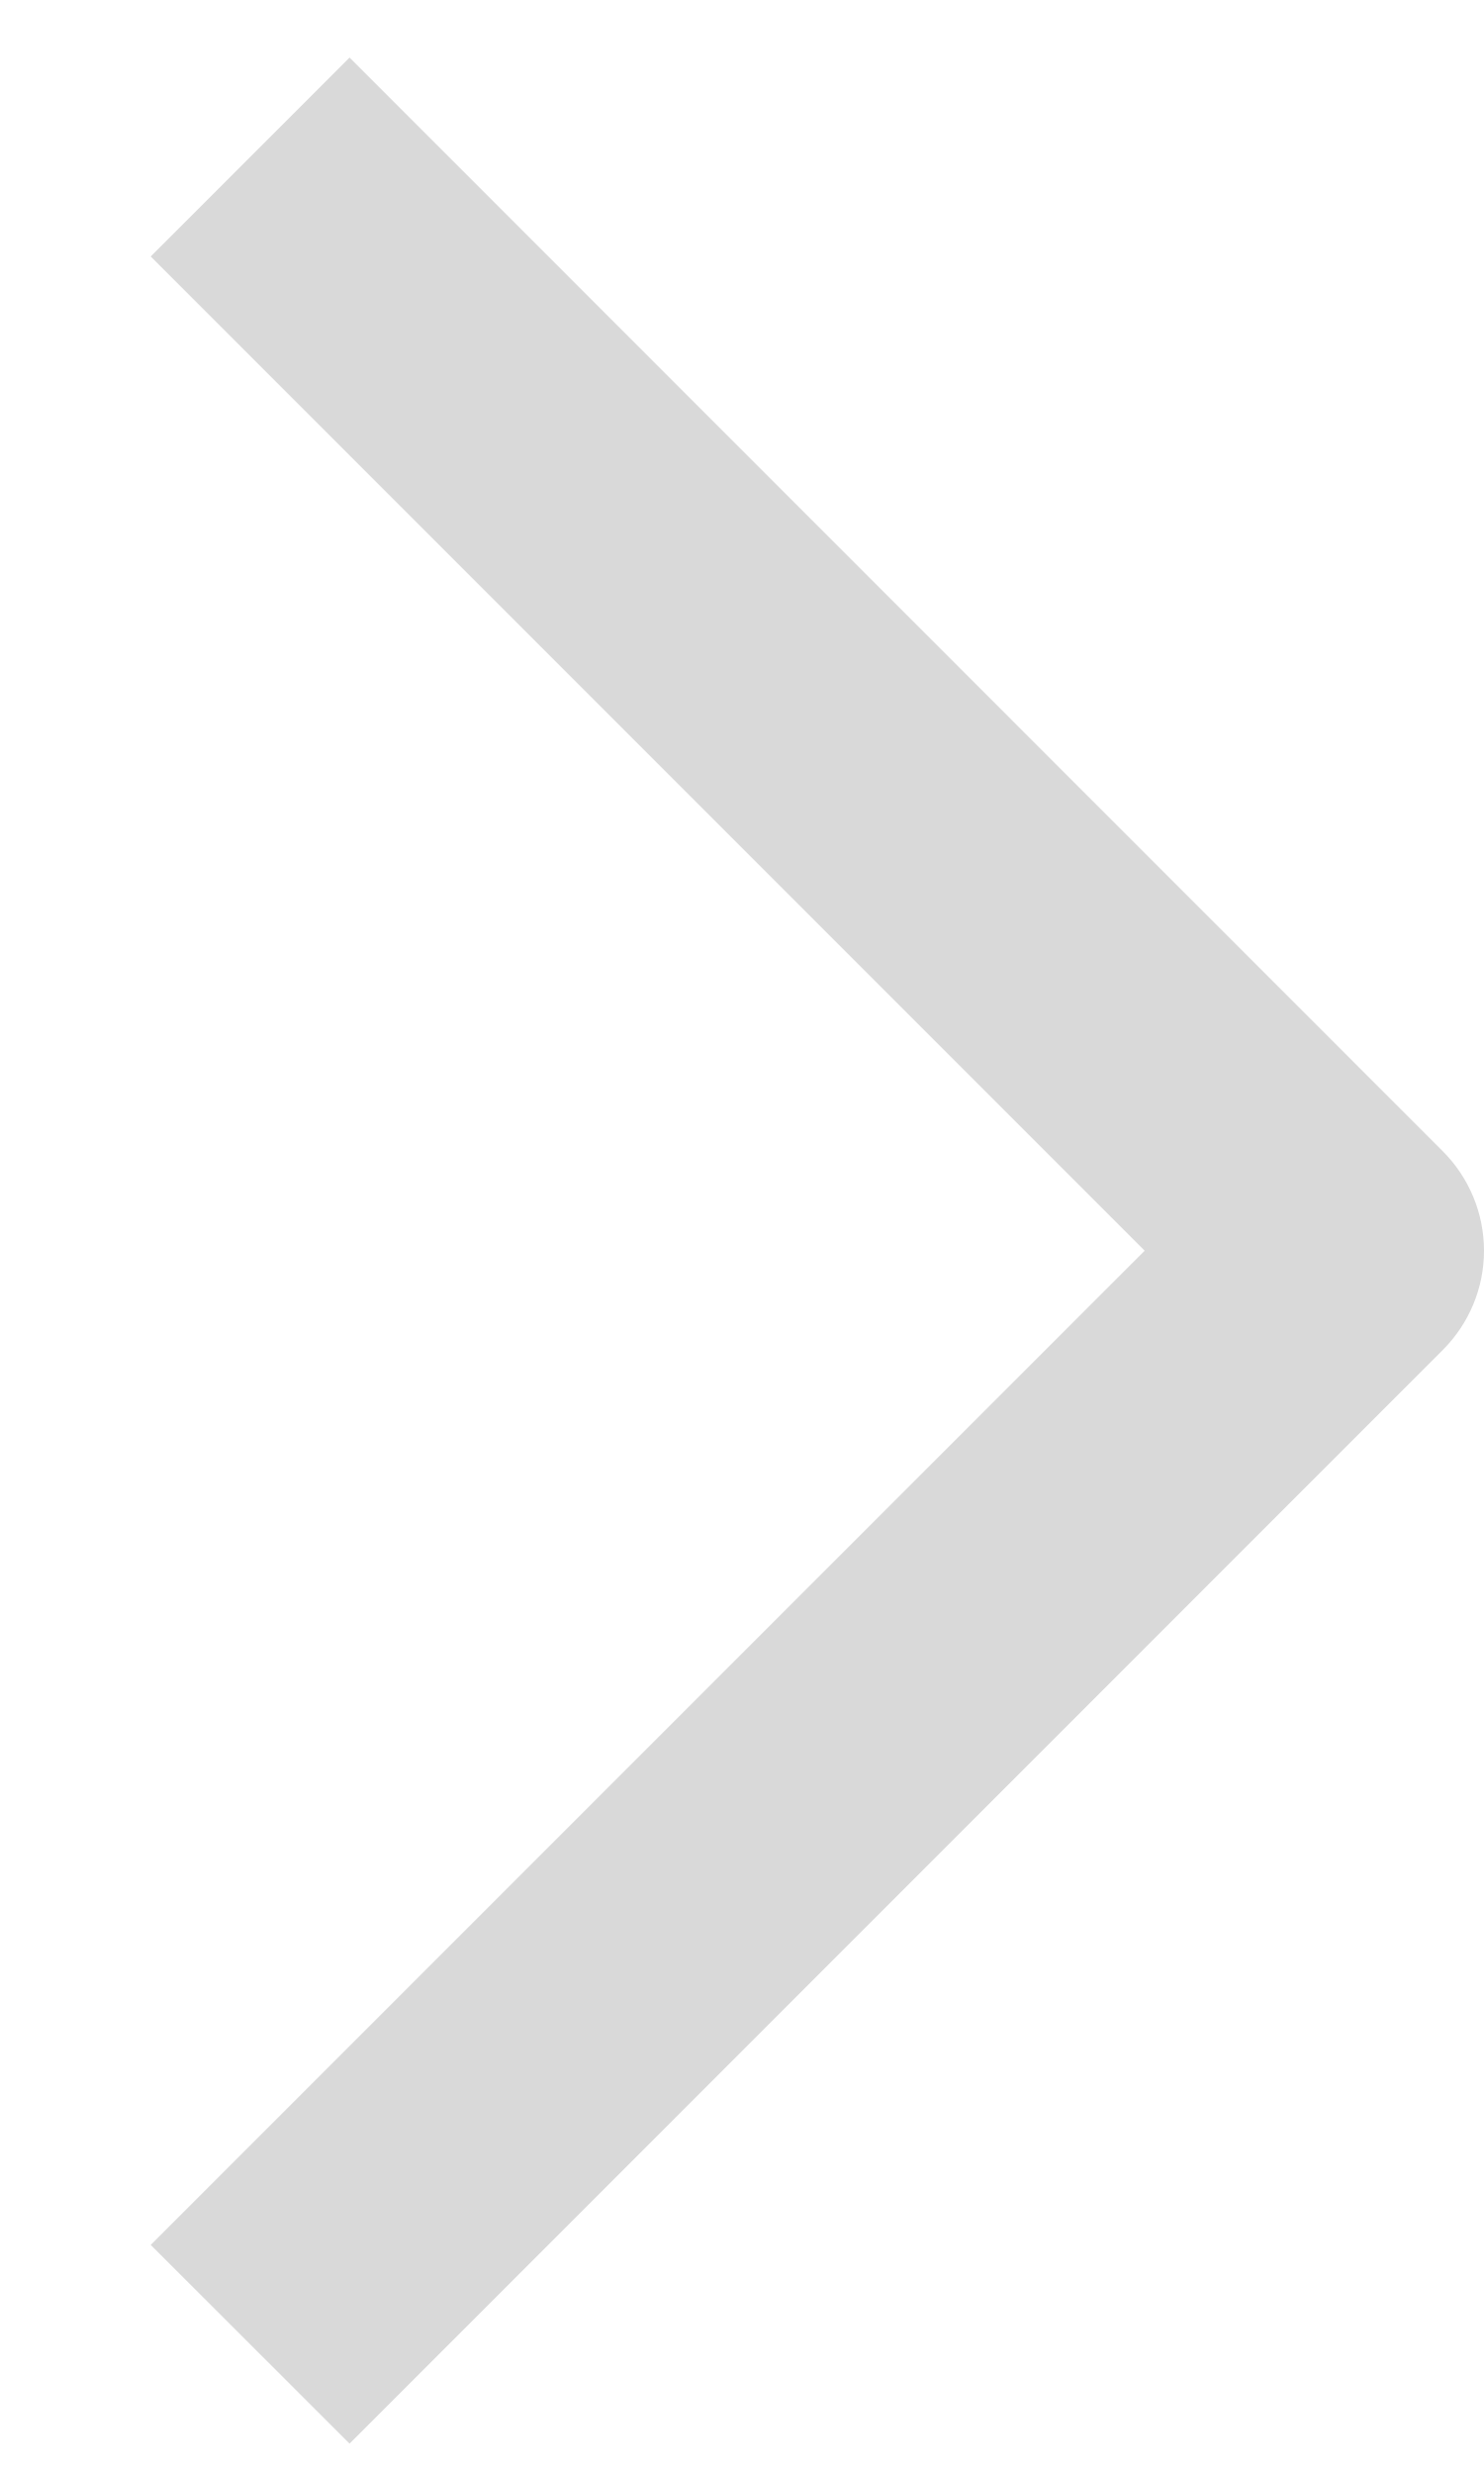
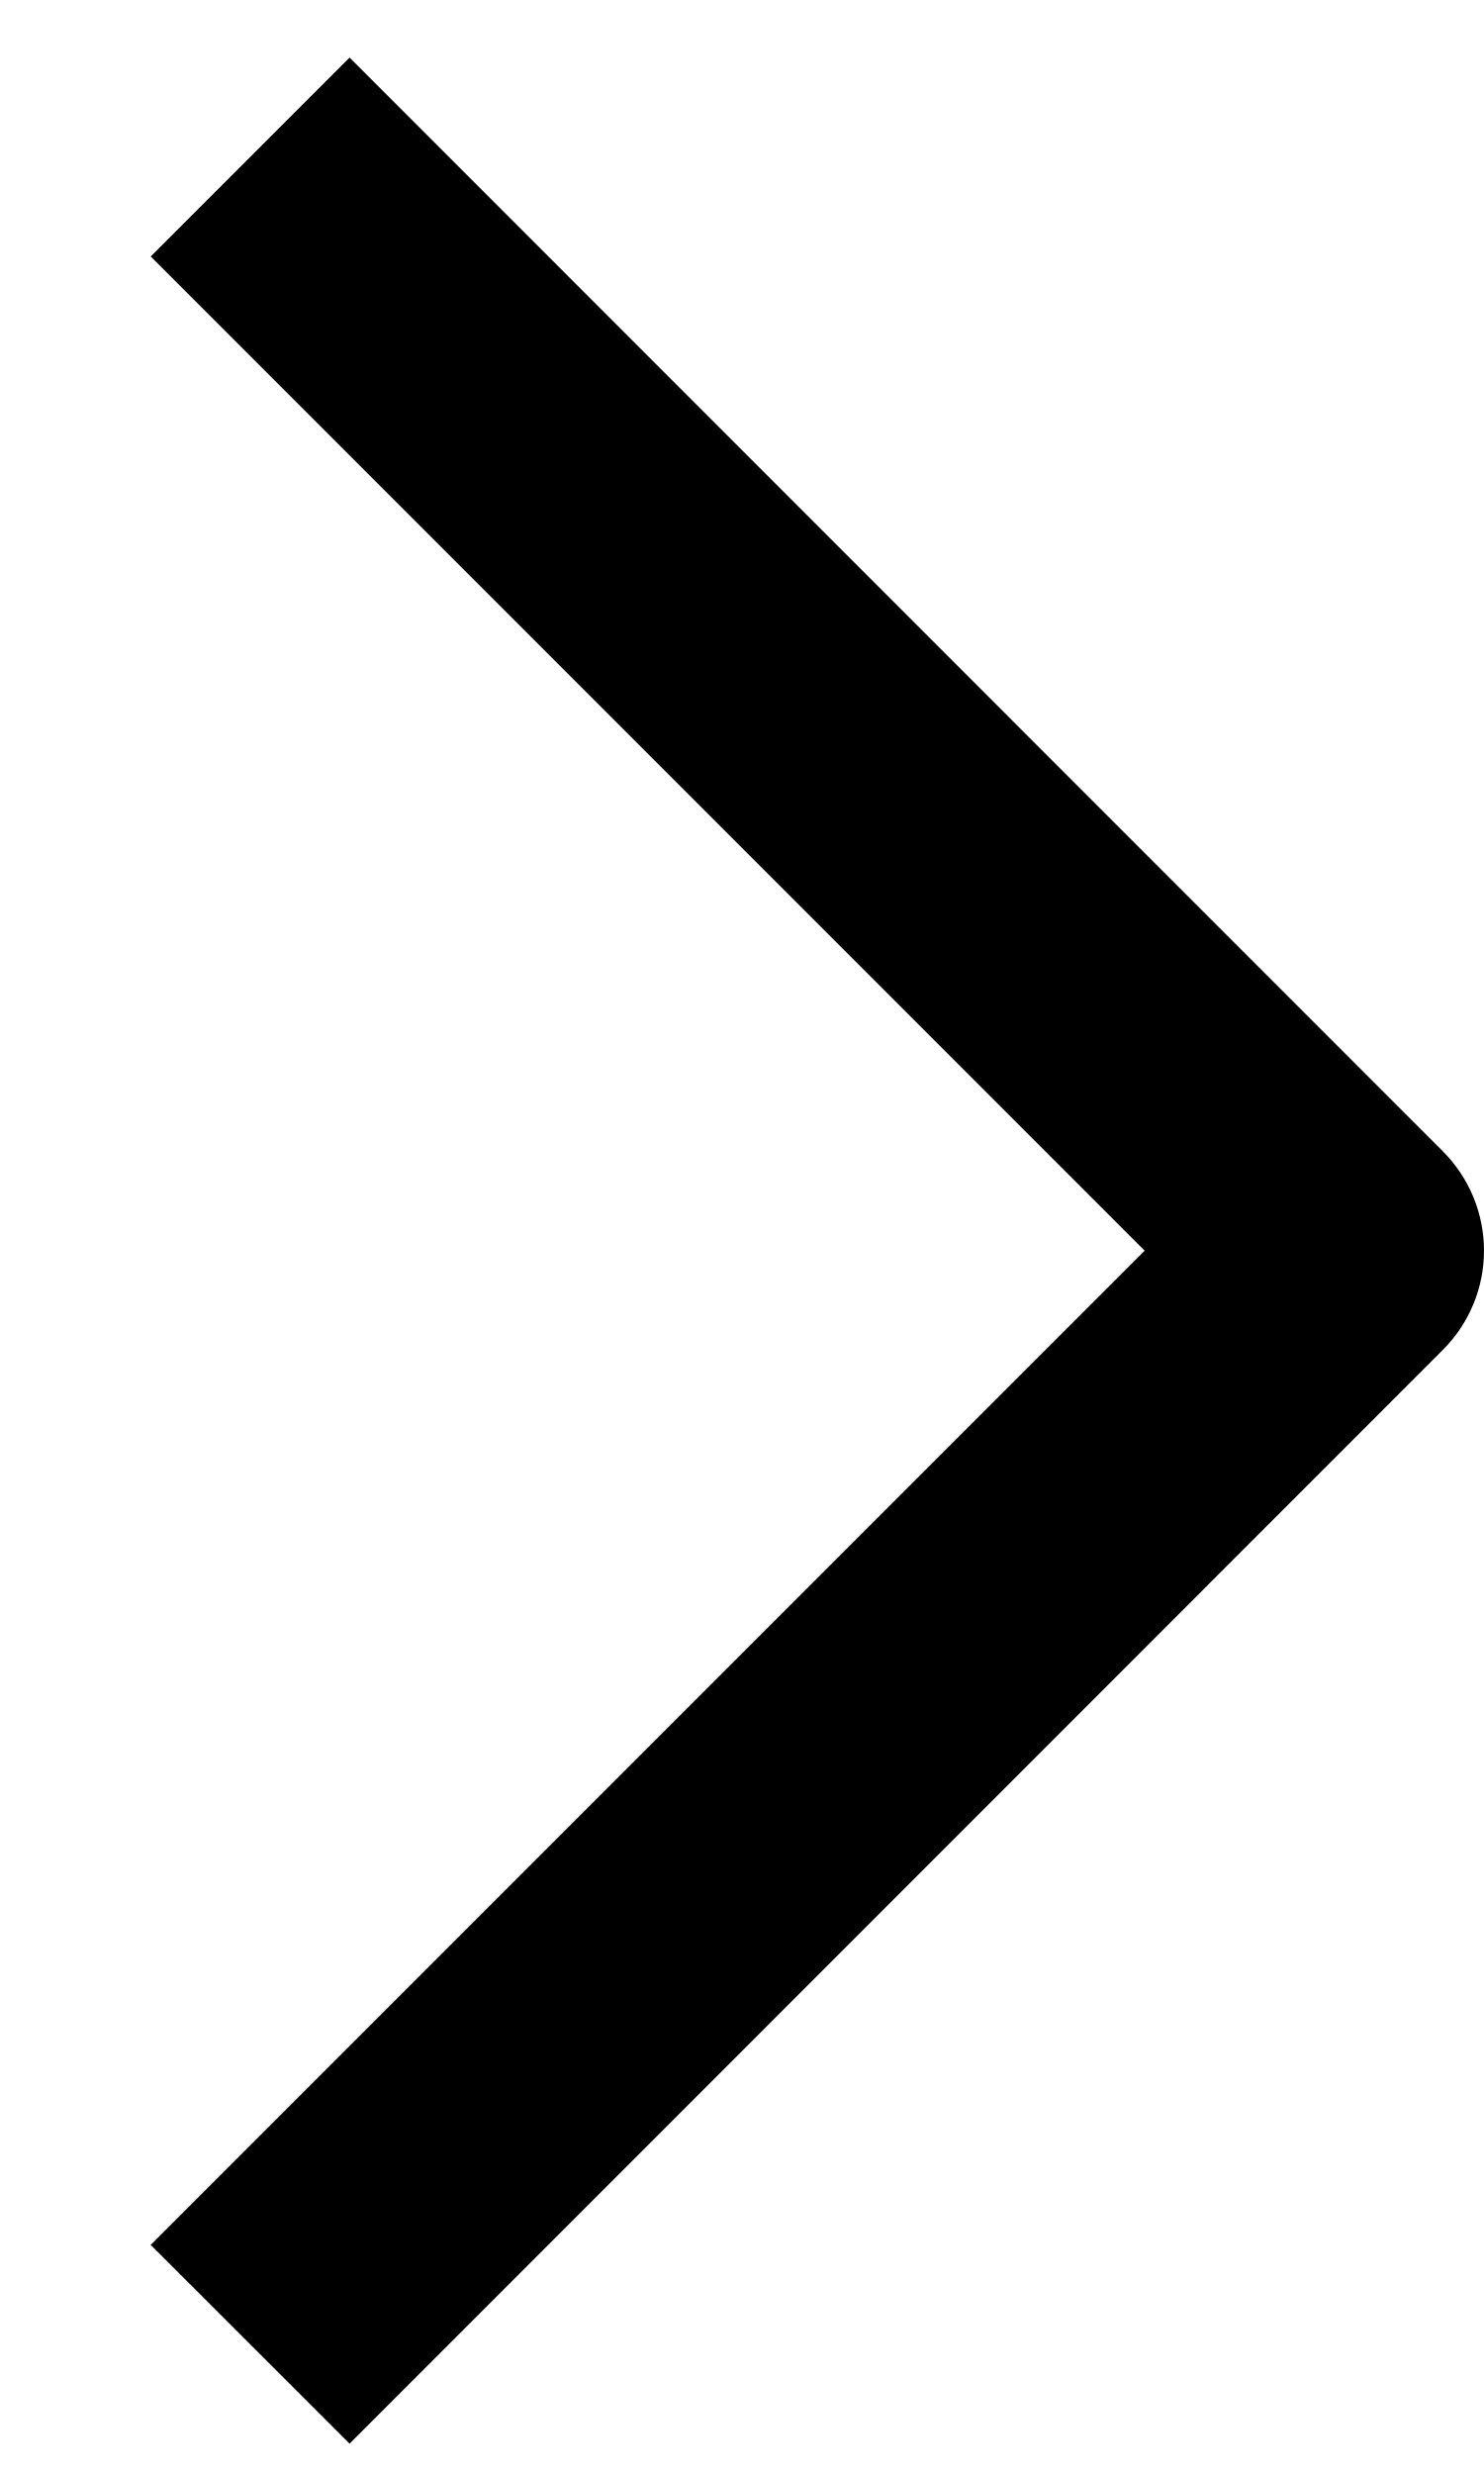
<svg xmlns="http://www.w3.org/2000/svg" width="9" height="15" viewBox="0 0 9 15" fill="#D9D9D9">
-   <path fill-rule="evenodd" clip-rule="evenodd" d="M6.942 7.583L0.914 1.555L2.12 0.349L8.75 6.98C8.91 7.14 9 7.357 9 7.583C9 7.809 8.91 8.025 8.75 8.185L2.12 14.816L0.914 13.611L6.942 7.583Z" fill="#D9D9D9" />
+   <path fill-rule="evenodd" clip-rule="evenodd" d="M6.942 7.583L0.914 1.555L2.12 0.349L8.75 6.98C8.91 7.14 9 7.357 9 7.583C9 7.809 8.91 8.025 8.75 8.185L2.12 14.816L0.914 13.611L6.942 7.583Z" fill="currentColor" />
</svg>
